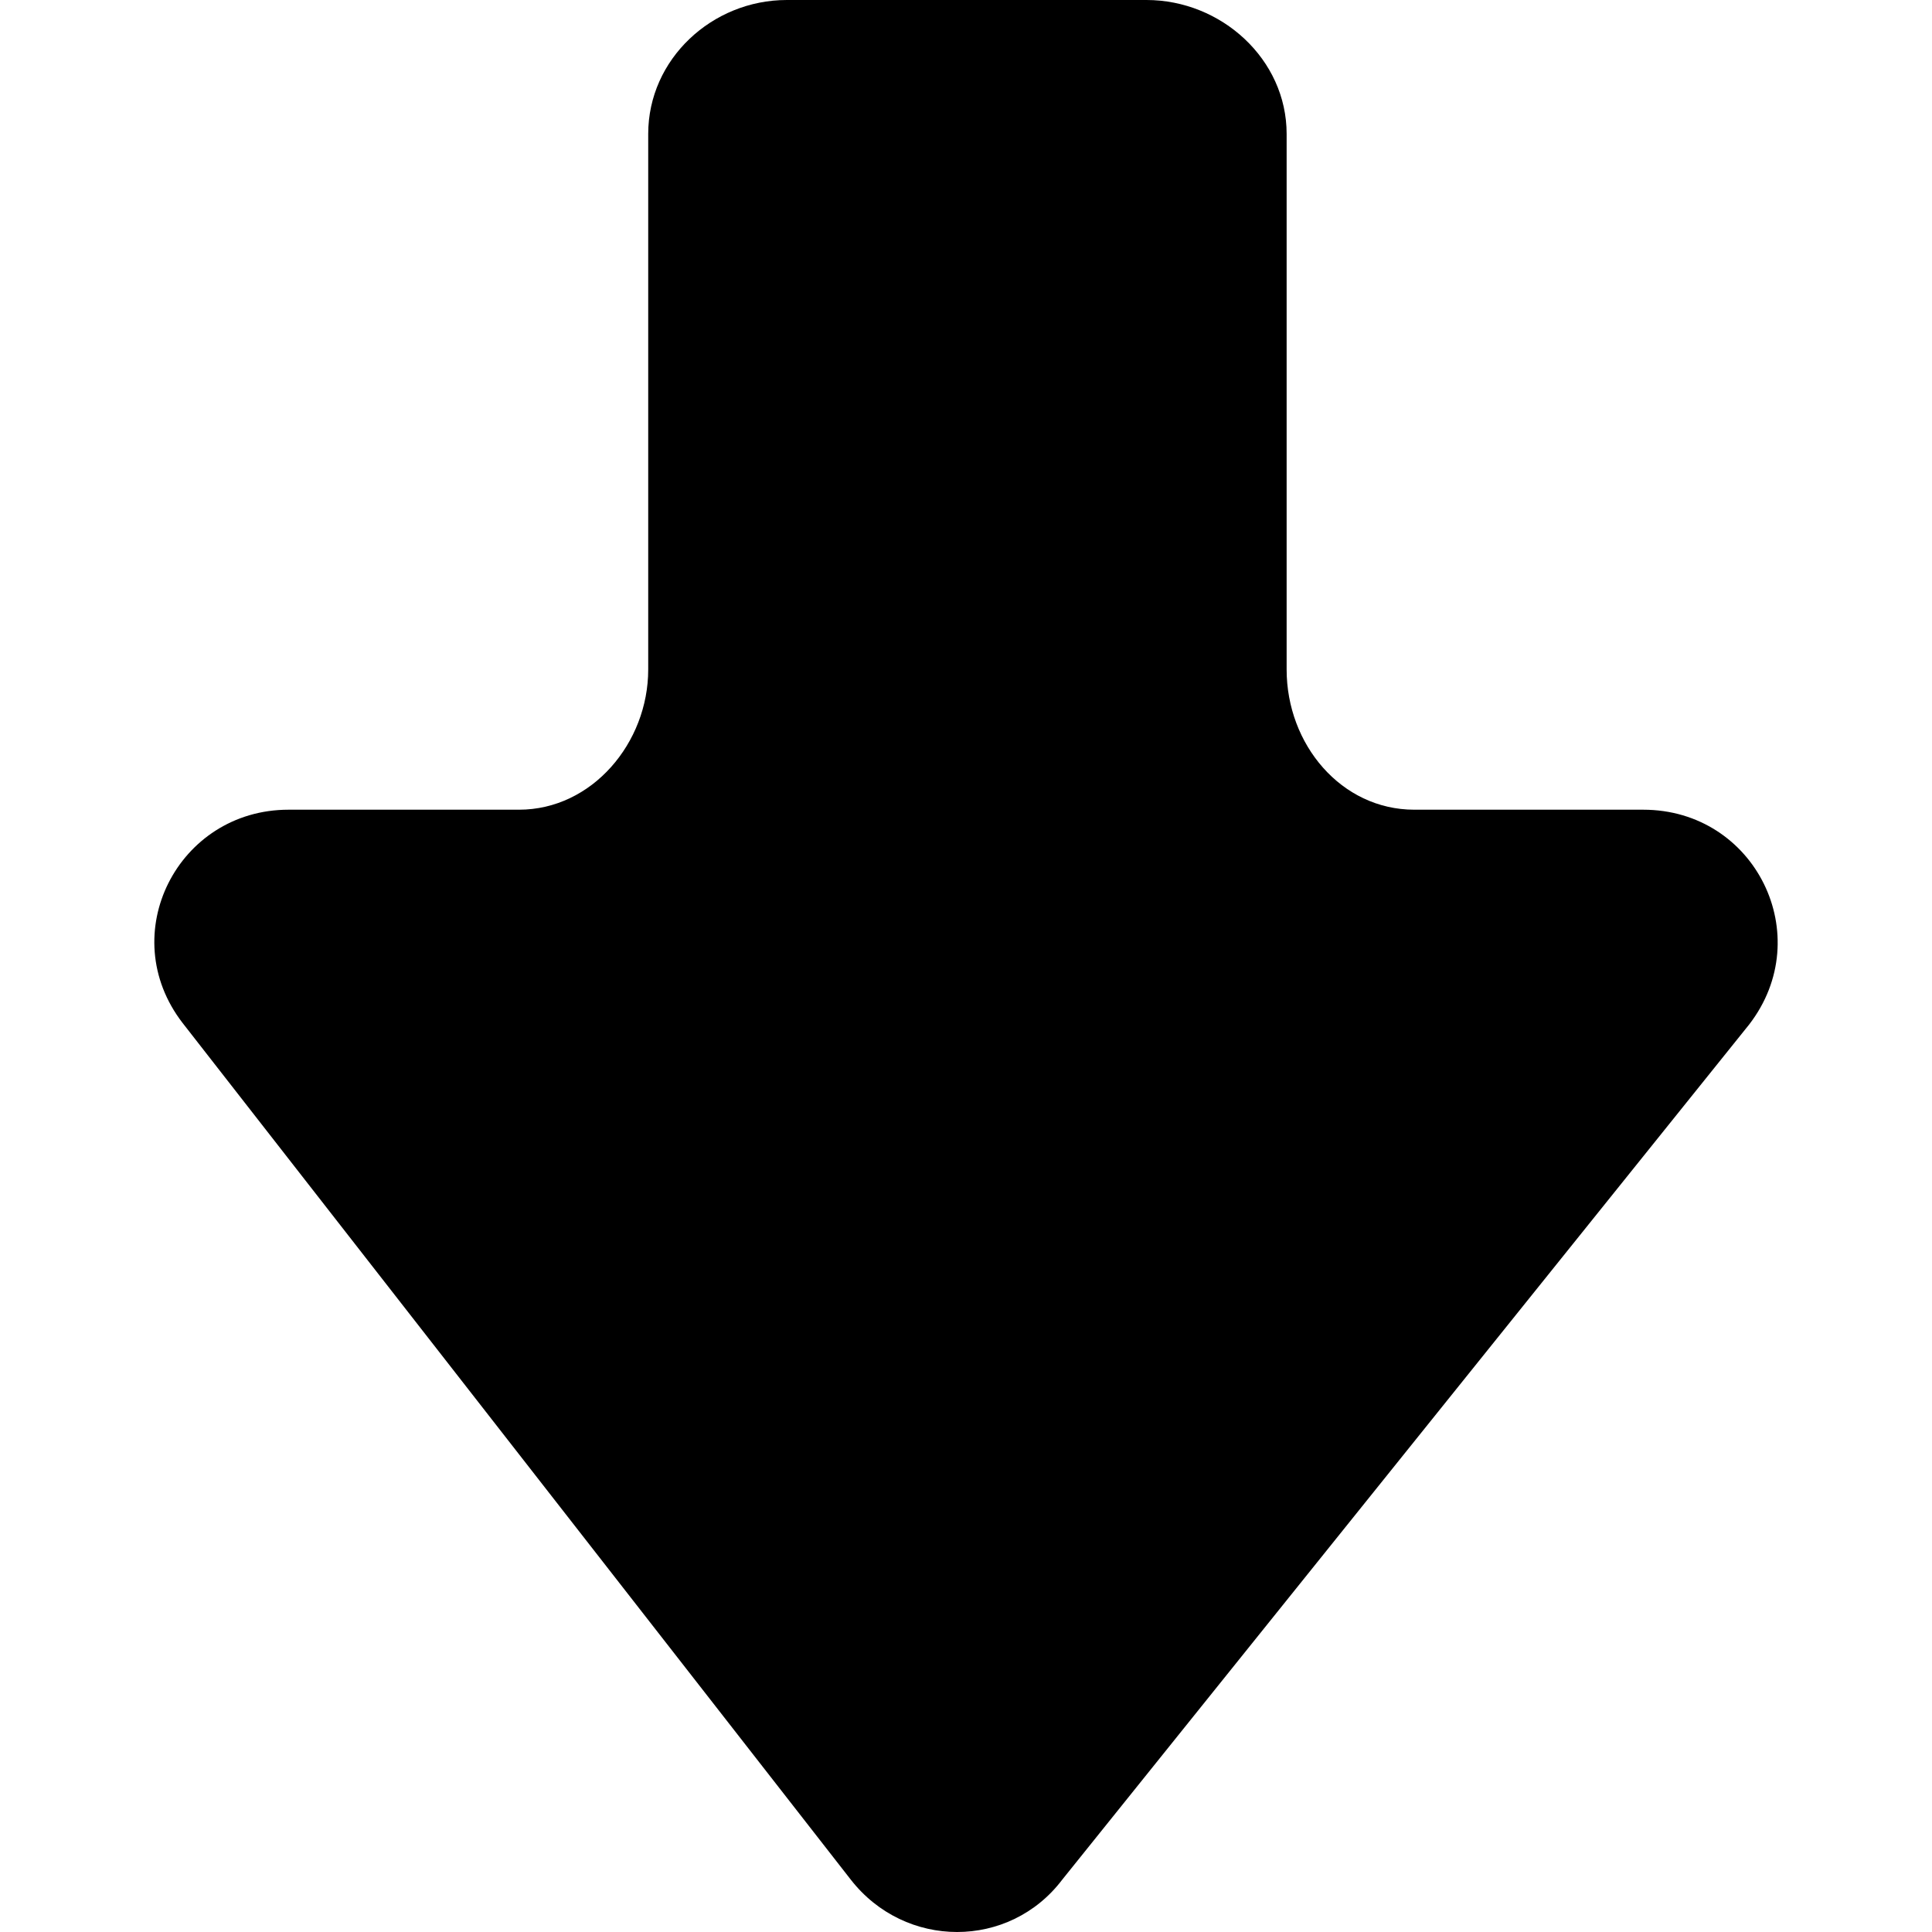
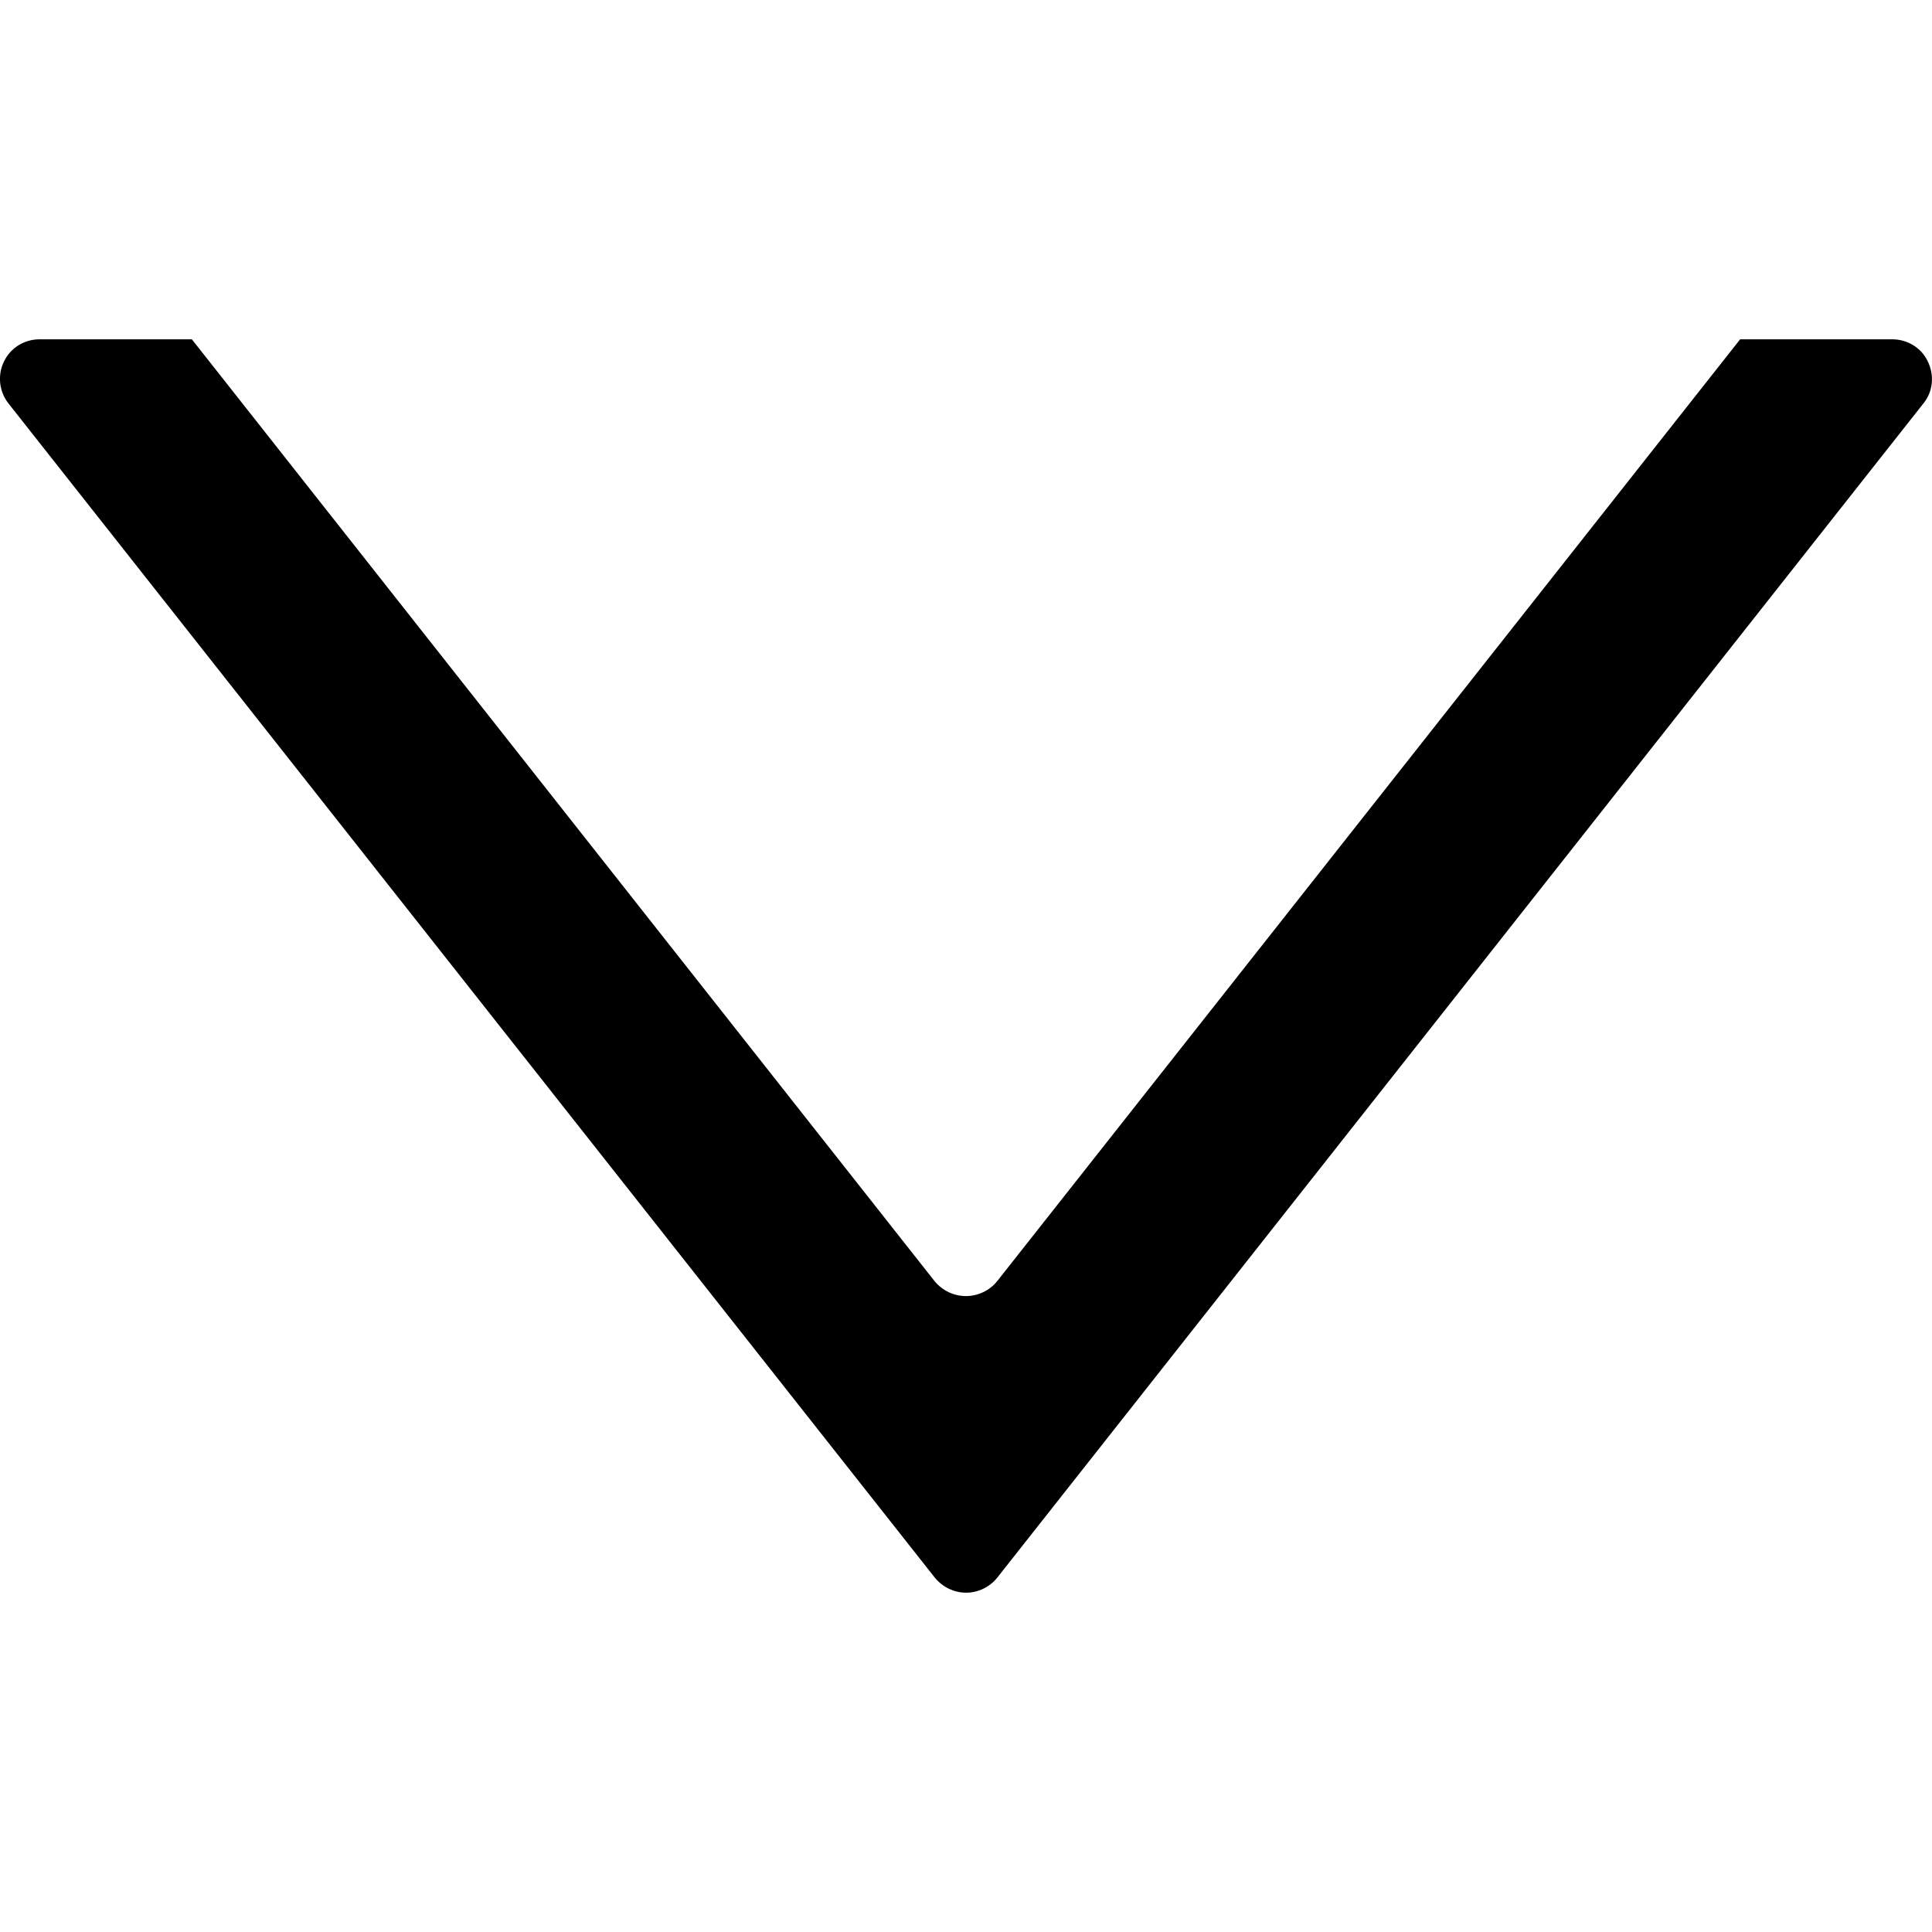
- <svg xmlns="http://www.w3.org/2000/svg" version="1.1" id="Capa_1" x="0px" y="0px" width="124.075px" height="124.075px" viewBox="0 0 124.075 124.075" style="enable-background:new 0 0 124.075 124.075;" xml:space="preserve">
+ <svg xmlns="http://www.w3.org/2000/svg" version="1.1" id="Capa_1" x="0px" y="0px" viewBox="0 0 25.93 25.93" style="enable-background:new 0 0 25.93 25.93;" xml:space="preserve">
  <g>
-     <path d="M54.628,120.7c3.5,4.5,10.2,4.5,13.601,0l44.1-54.9c4.4-5.7,0.4-13.8-6.8-13.8h-14.7c-4.7,0-8.2-4.2-8.2-9V8.6   c0-4.8-4.2-8.6-9-8.6h-23.1c-4.8,0-8.9,3.8-8.9,8.6V43c0,4.7-3.6,9-8.3,9h-14.8c-7.1,0-11.2,8-6.8,13.7L54.628,120.7z" />
+     <g id="c118_triangle">
+       <path d="M25.397,4.554h-2.042l-9.974,12.644c-0.101,0.124-0.256,0.197-0.416,0.197c-0.164,0-0.315-0.073-0.419-0.197L2.575,4.554    H0.532c-0.206,0-0.392,0.115-0.479,0.299c-0.09,0.184-0.064,0.403,0.06,0.561l12.435,15.762c0.104,0.125,0.255,0.2,0.419,0.2    c0.16,0,0.315-0.075,0.416-0.2L25.816,5.413c0.128-0.157,0.148-0.377,0.058-0.561C25.789,4.669,25.601,4.554,25.397,4.554z" />
+     </g>
+     <g id="Capa_1_184_">
+ 	</g>
  </g>
  <g>
</g>
  <g>
</g>
  <g>
</g>
  <g>
</g>
  <g>
</g>
  <g>
</g>
  <g>
</g>
  <g>
</g>
  <g>
</g>
  <g>
</g>
  <g>
</g>
  <g>
</g>
  <g>
</g>
  <g>
</g>
  <g>
</g>
</svg>
